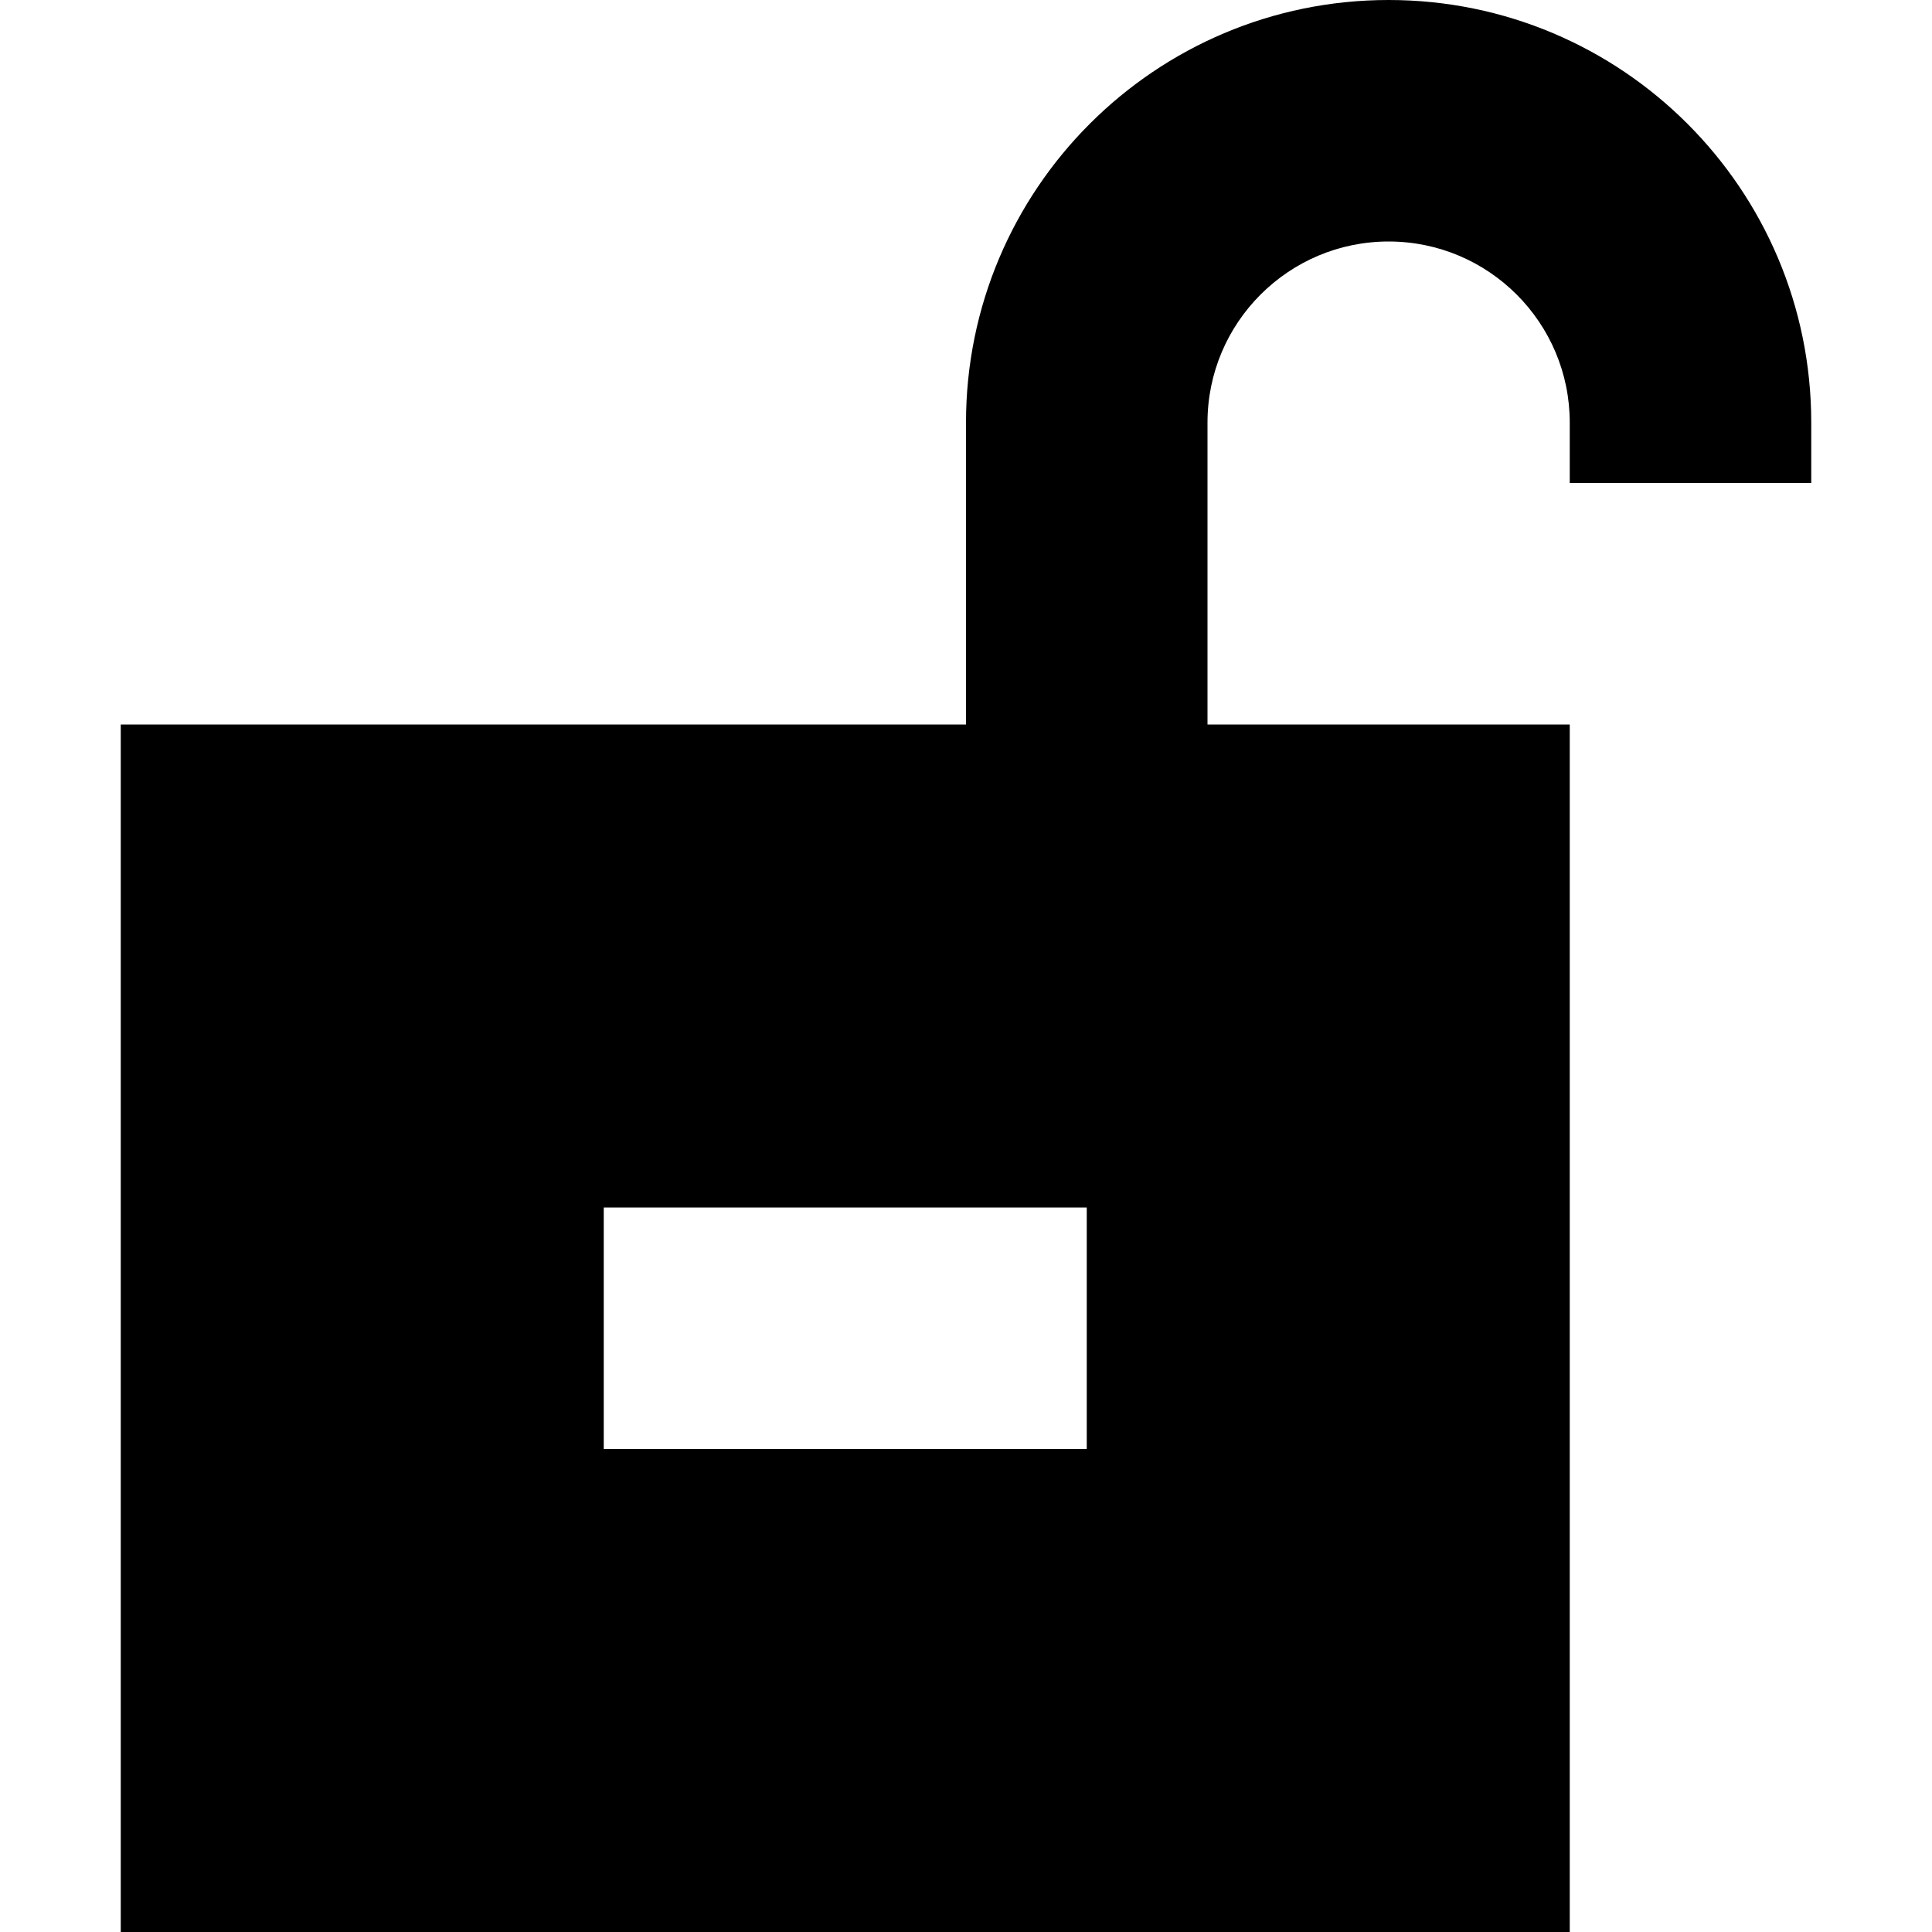
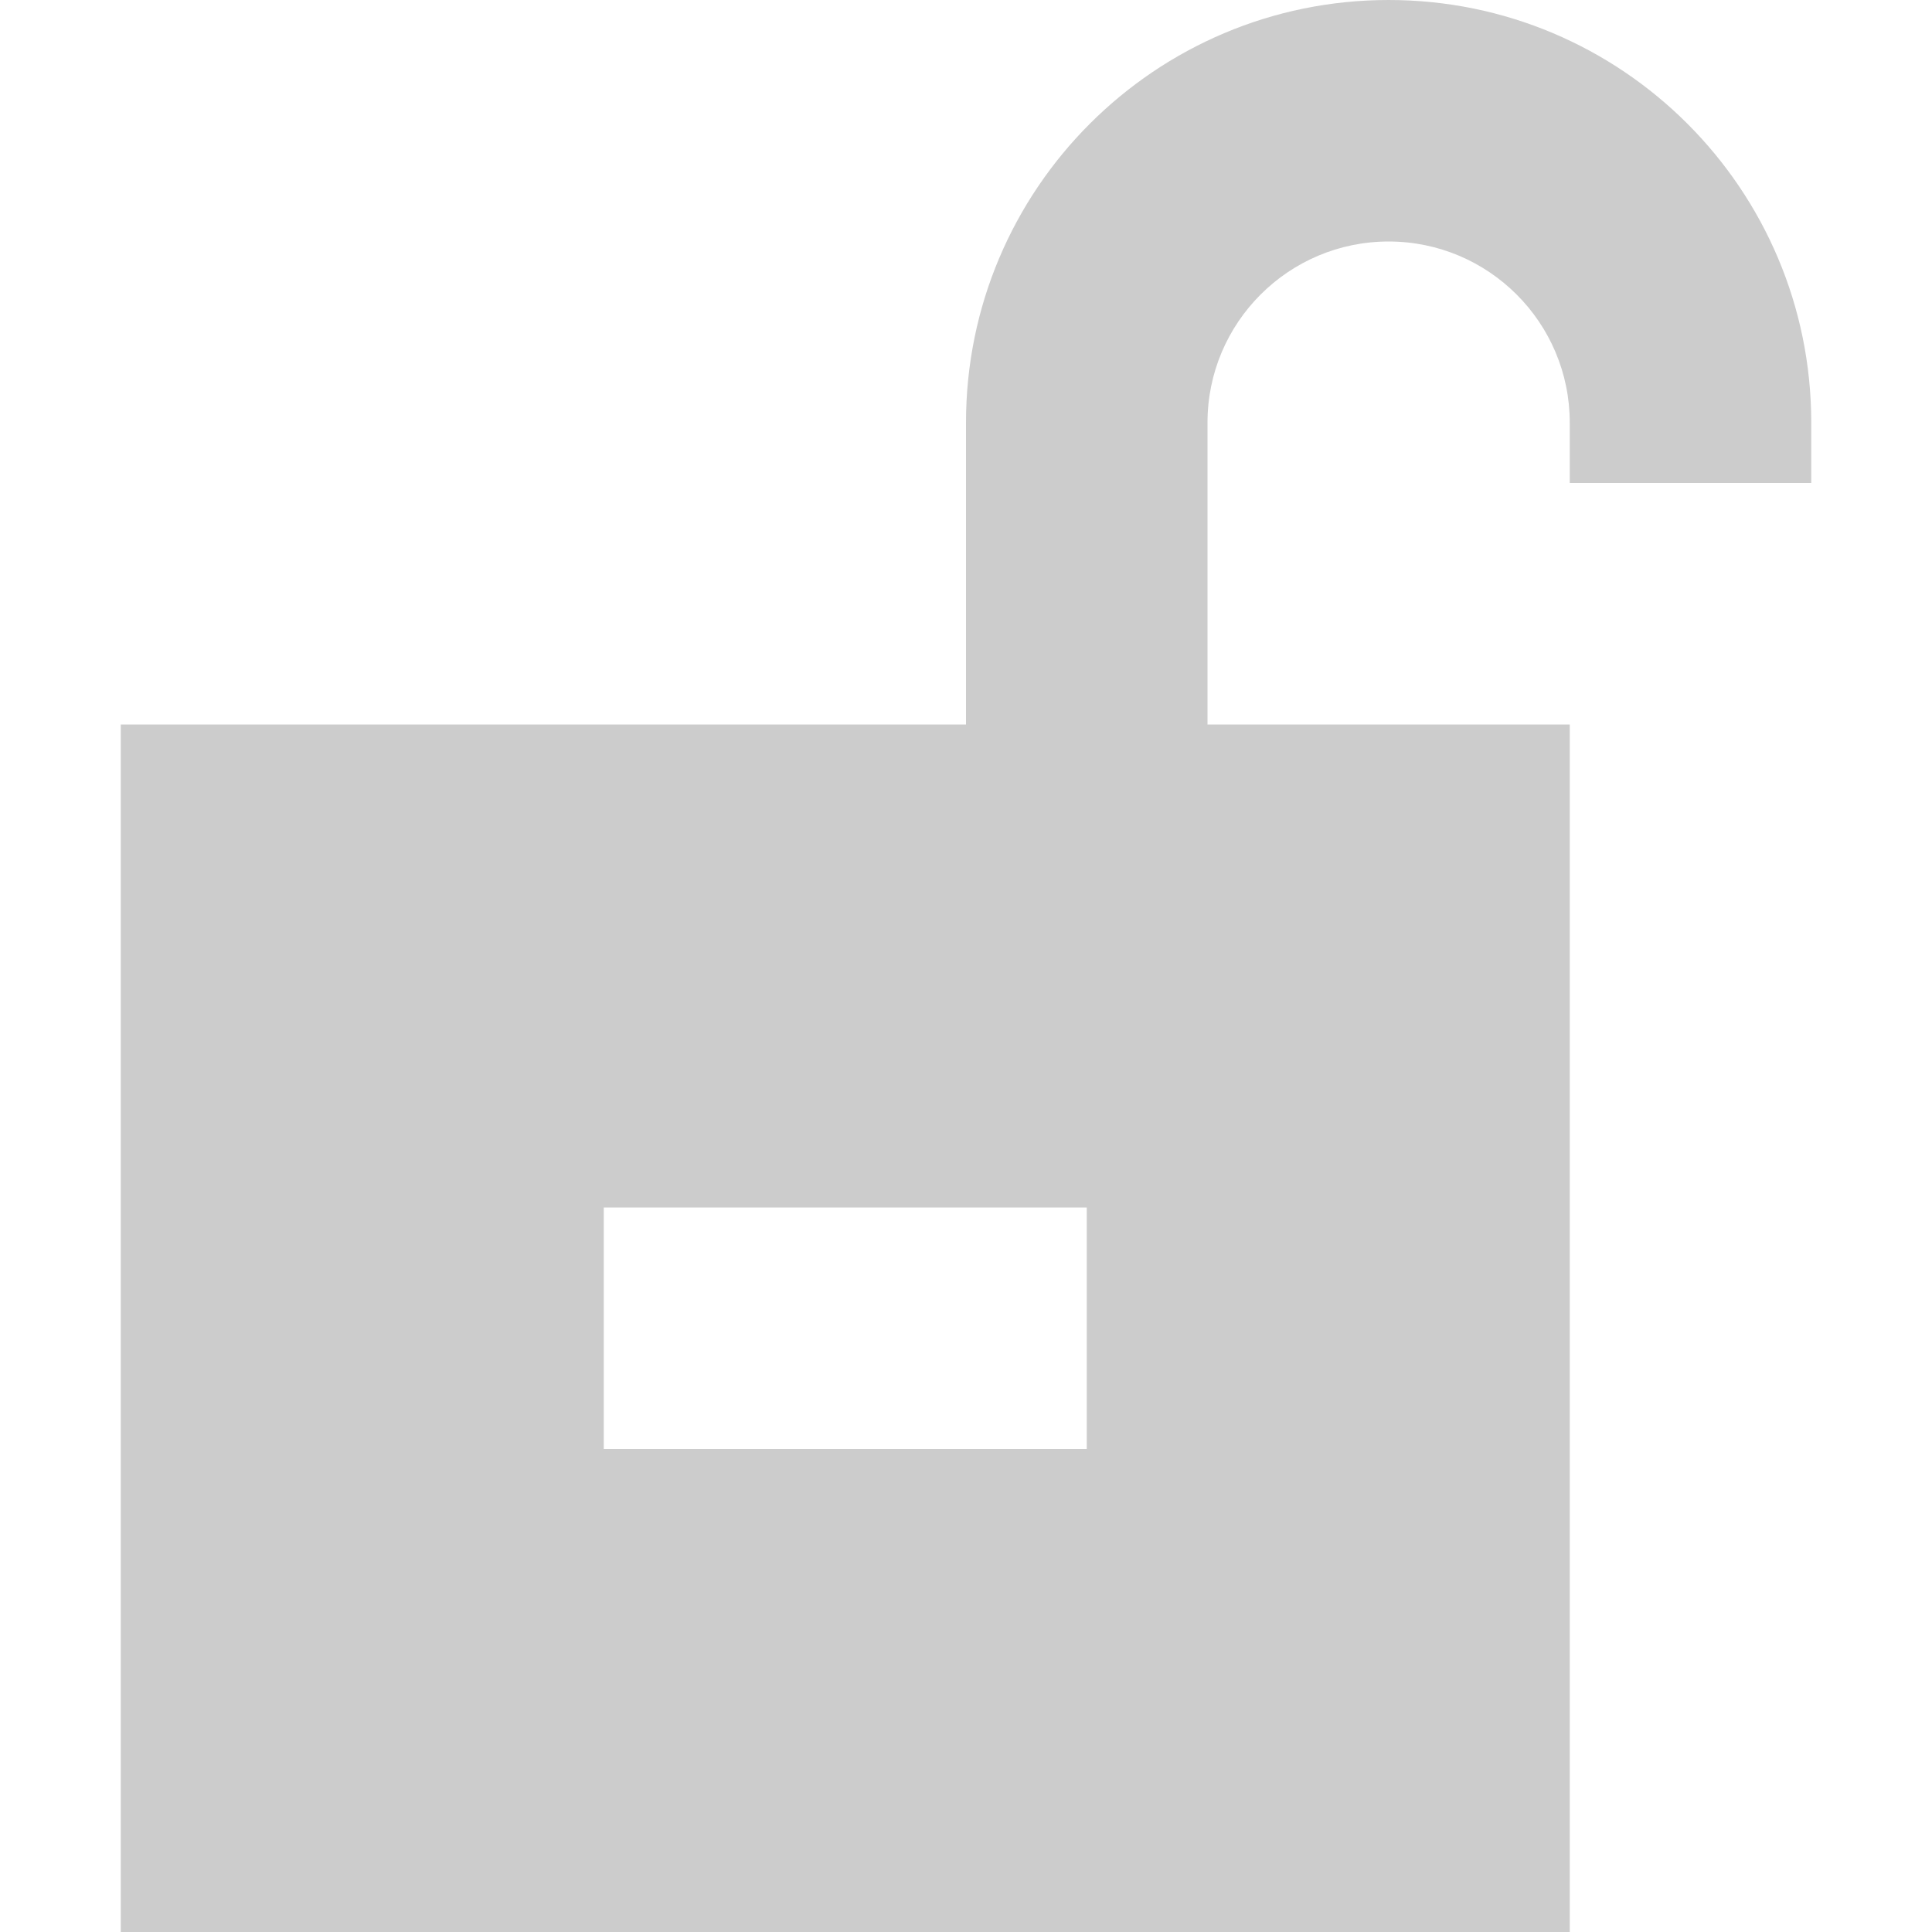
<svg xmlns="http://www.w3.org/2000/svg" width="800px" height="800px" viewBox="0 0 16 16" fill="none">
-   <path fill-rule="evenodd" clip-rule="evenodd" d="M11.5 2C10.672 2 10 2.672 10 3.5V6H13V16H1V6H8V3.5C8 1.567 9.567 0 11.5 0C13.433 0 15 1.567 15 3.5V4H13V3.5C13 2.672 12.328 2 11.5 2ZM9 10H5V12H9V10Z" fill="#000000" />
+   <path fill-rule="evenodd" clip-rule="evenodd" d="M11.5 2C10.672 2 10 2.672 10 3.5V6H13V16H1V6H8V3.5C8 1.567 9.567 0 11.5 0C13.433 0 15 1.567 15 3.5V4H13V3.5C13 2.672 12.328 2 11.5 2ZM9 10H5V12H9V10Z" fill="#cccccc" />
</svg>
